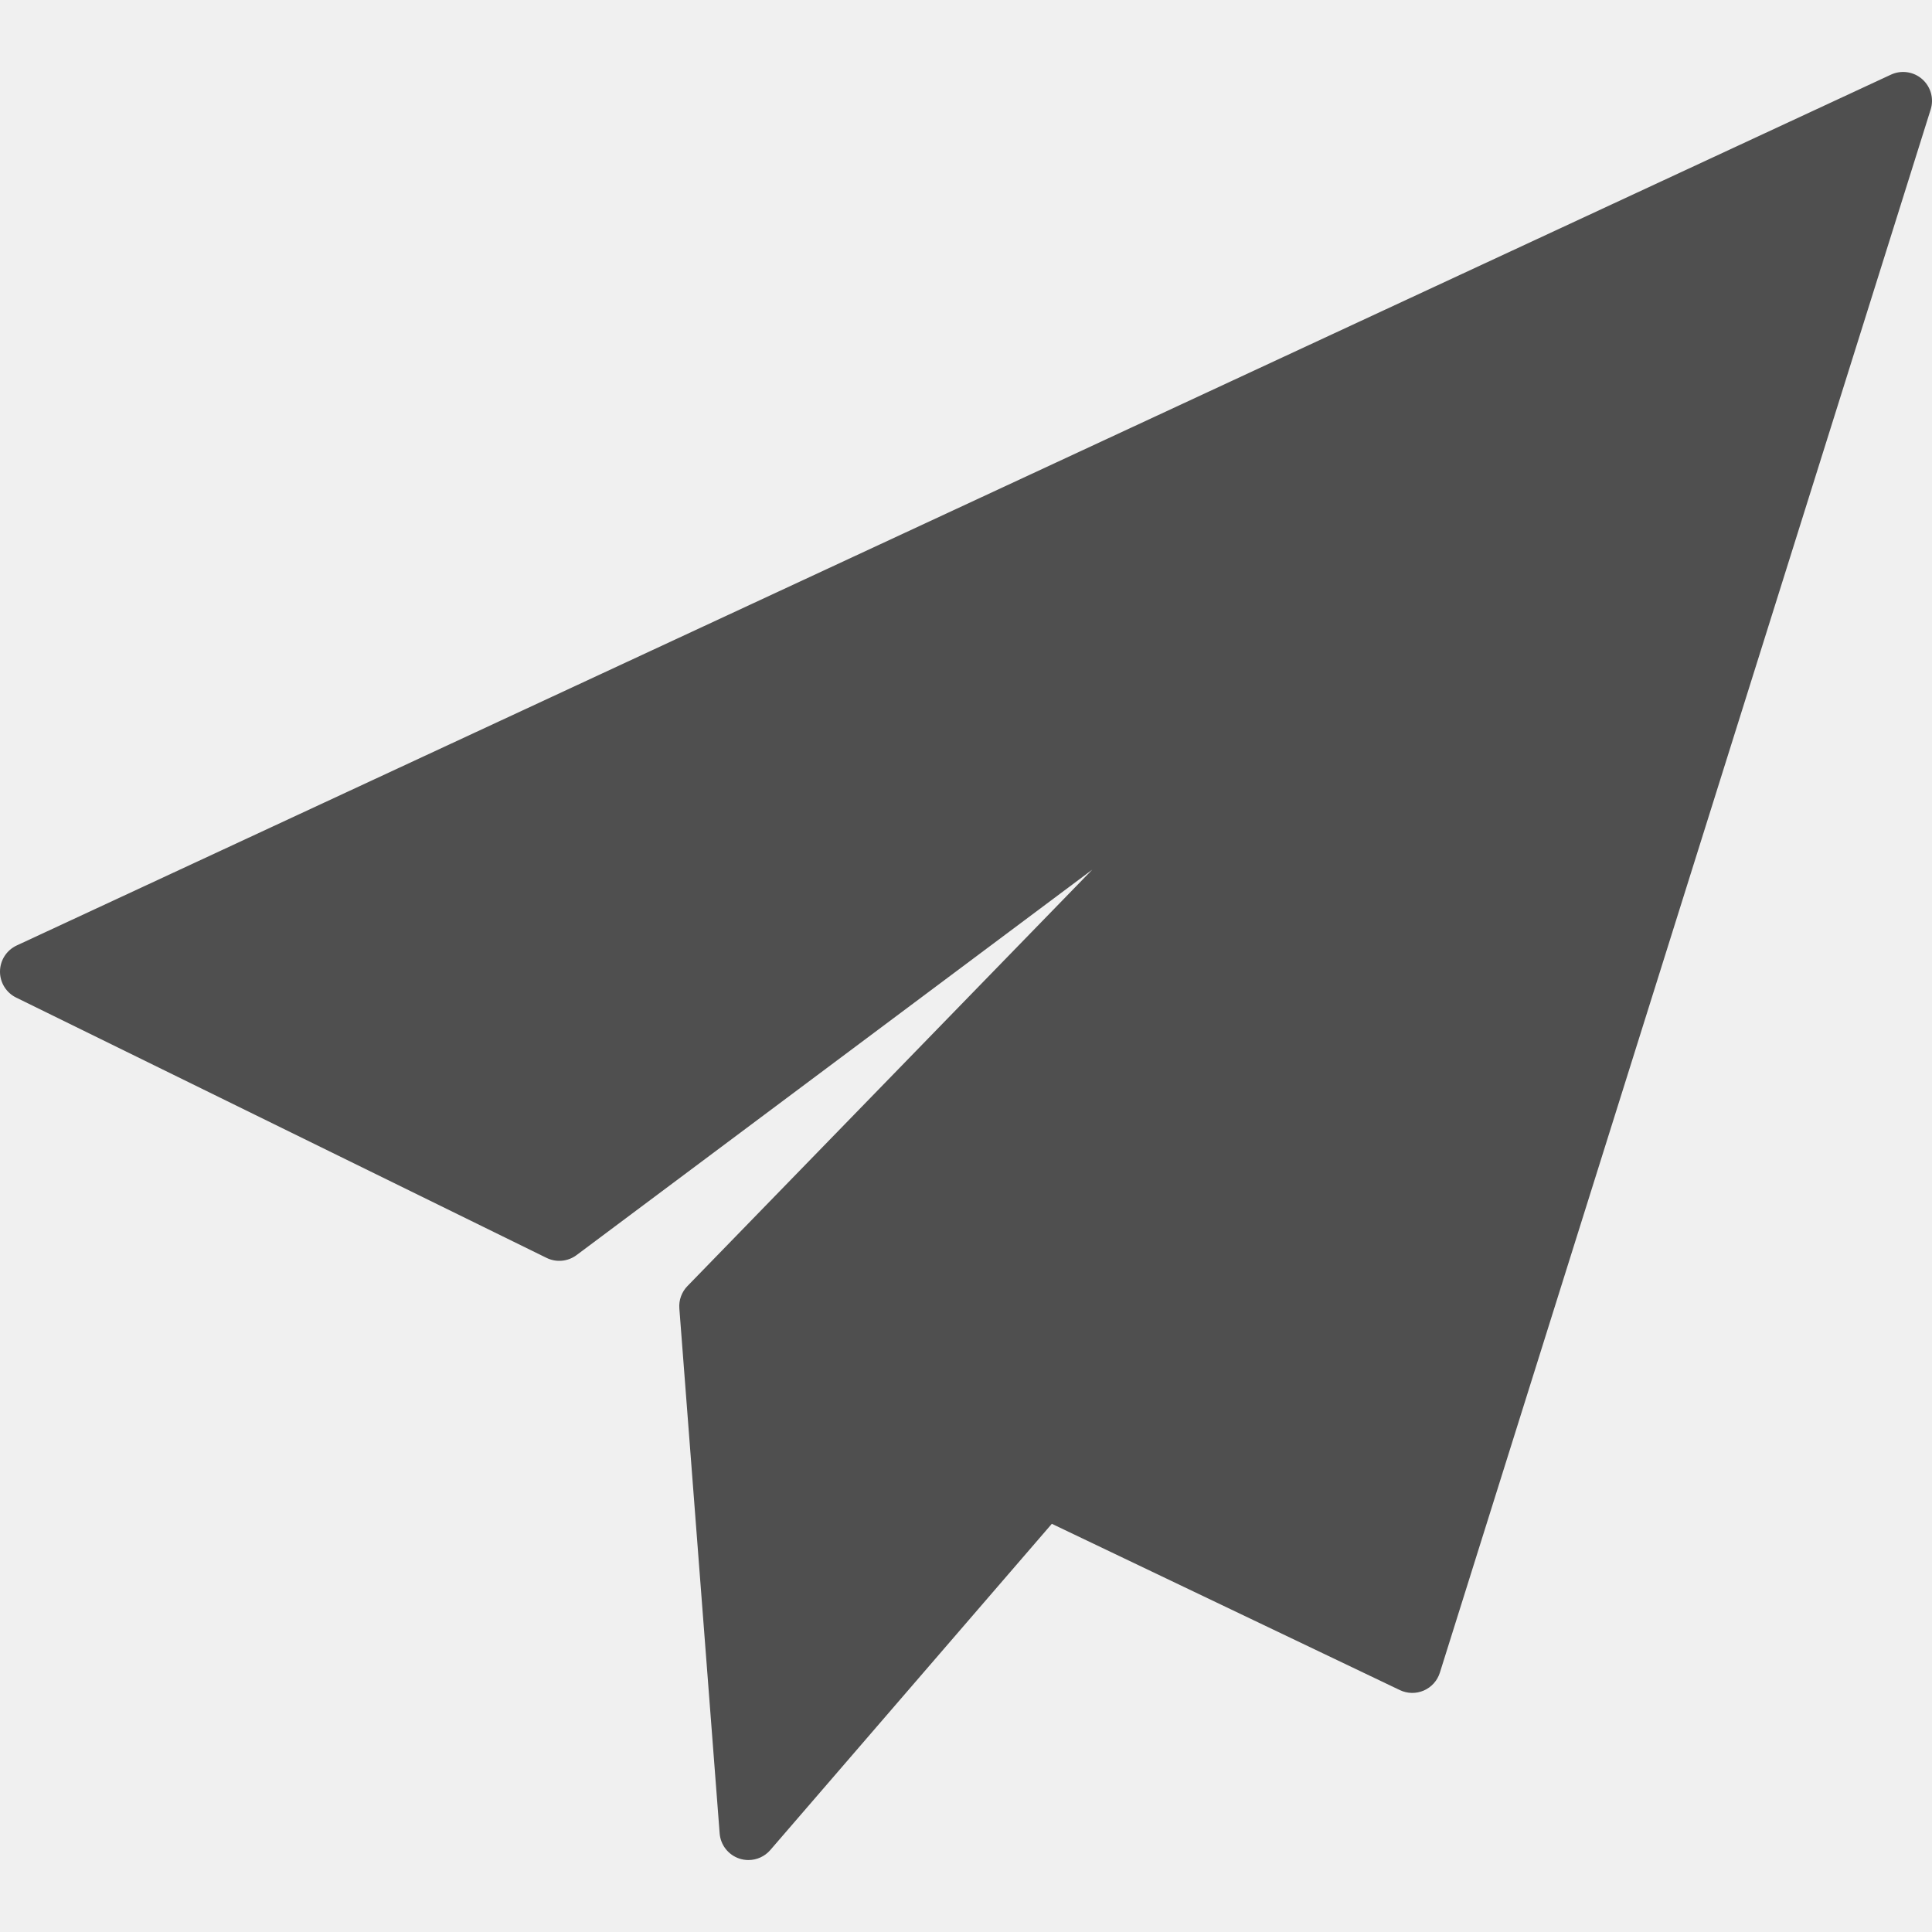
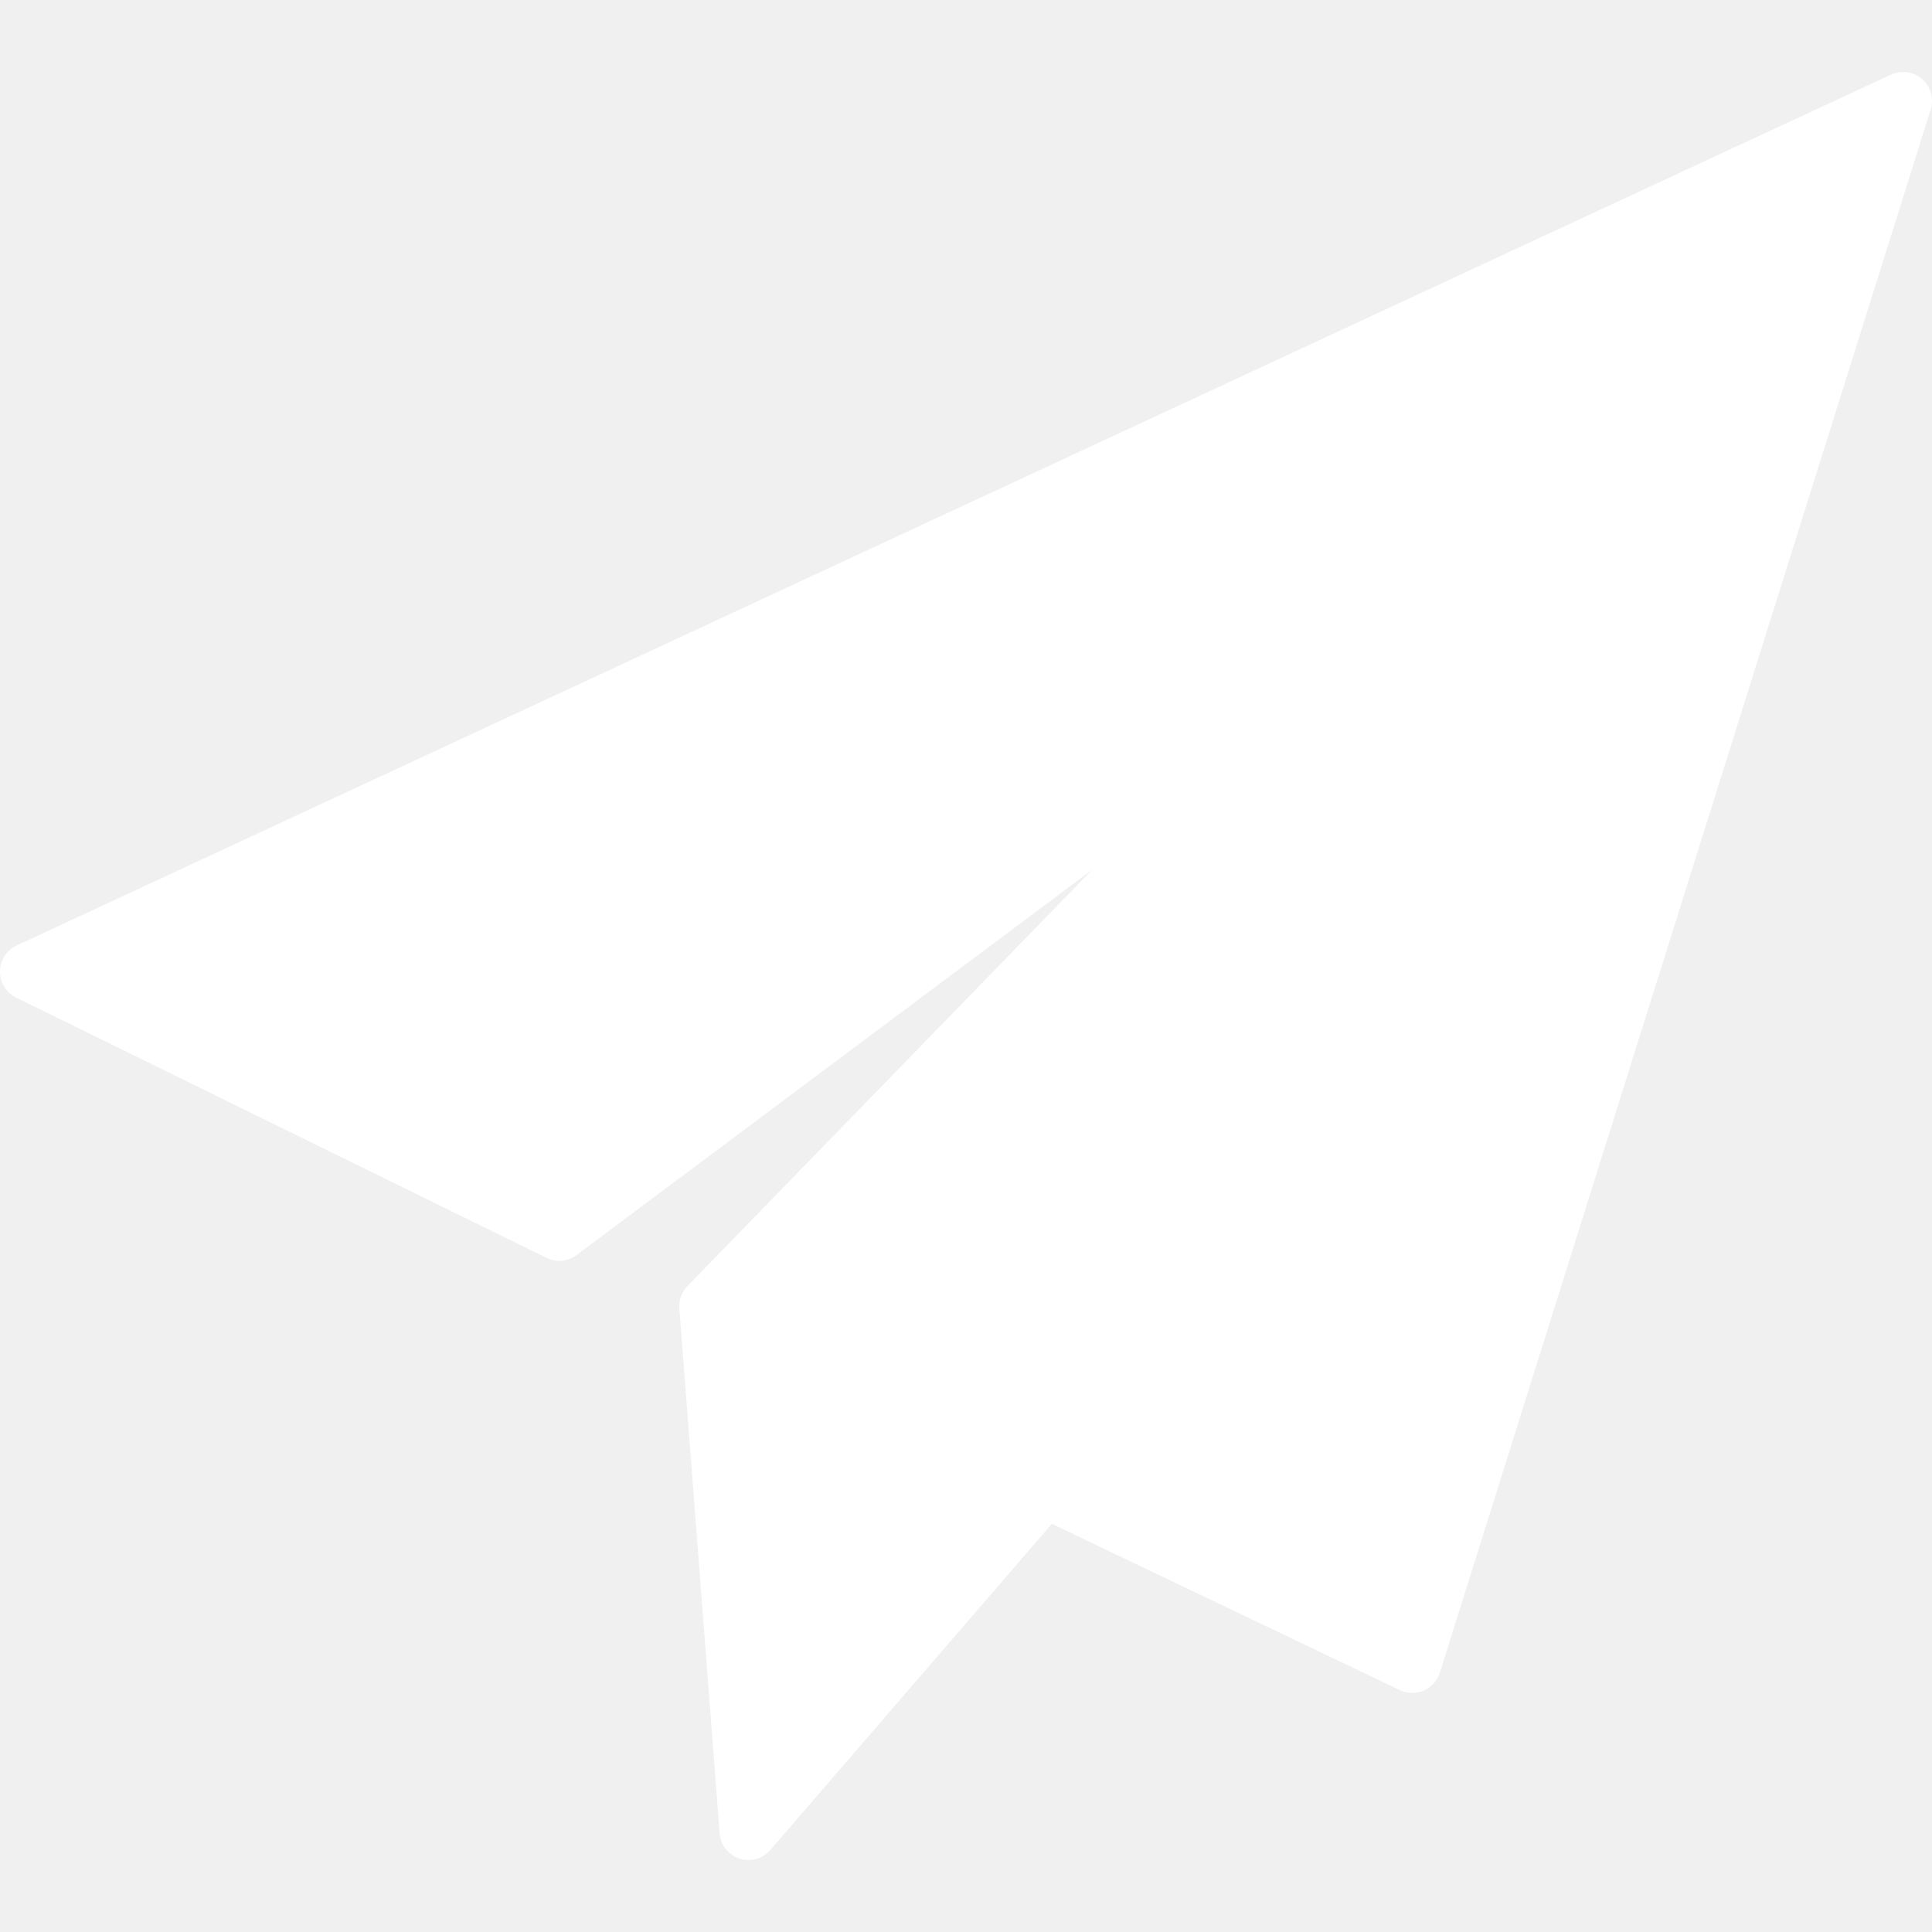
<svg xmlns="http://www.w3.org/2000/svg" version="1.1" id="Capa_1" x="0px" y="0px" viewBox="0 0 334.5 334.5" style="enable-background:new 0 0 334.5 334.5;" xml:space="preserve" width="512px" height="512px">
-   <path d="M332.797,13.699c-1.489-1.306-3.608-1.609-5.404-0.776L2.893,163.695c-1.747,0.812-2.872,2.555-2.893,4.481  s1.067,3.693,2.797,4.542l91.833,45.068c1.684,0.827,3.692,0.64,5.196-0.484l89.287-66.734l-70.094,72.1  c-1,1.029-1.51,2.438-1.4,3.868l6.979,90.889c0.155,2.014,1.505,3.736,3.424,4.367c0.513,0.168,1.04,0.25,1.561,0.25  c1.429,0,2.819-0.613,3.786-1.733l48.742-56.482l60.255,28.79c1.308,0.625,2.822,0.651,4.151,0.073  c1.329-0.579,2.341-1.705,2.775-3.087L334.27,18.956C334.864,17.066,334.285,15.005,332.797,13.699z" fill="#4f4f4f" />
+   <path d="M332.797,13.699c-1.489-1.306-3.608-1.609-5.404-0.776L2.893,163.695c-1.747,0.812-2.872,2.555-2.893,4.481  s1.067,3.693,2.797,4.542l91.833,45.068c1.684,0.827,3.692,0.64,5.196-0.484l89.287-66.734l-70.094,72.1  c-1,1.029-1.51,2.438-1.4,3.868l6.979,90.889c0.155,2.014,1.505,3.736,3.424,4.367c0.513,0.168,1.04,0.25,1.561,0.25  c1.429,0,2.819-0.613,3.786-1.733l48.742-56.482l60.255,28.79c1.308,0.625,2.822,0.651,4.151,0.073  c1.329-0.579,2.341-1.705,2.775-3.087L334.27,18.956C334.864,17.066,334.285,15.005,332.797,13.699z" fill="#ffffff" />
  <g>
</g>
  <g>
</g>
  <g>
</g>
  <g>
</g>
  <g>
</g>
  <g>
</g>
  <g>
</g>
  <g>
</g>
  <g>
</g>
  <g>
</g>
  <g>
</g>
  <g>
</g>
  <g>
</g>
  <g>
</g>
  <g>
</g>
</svg>
